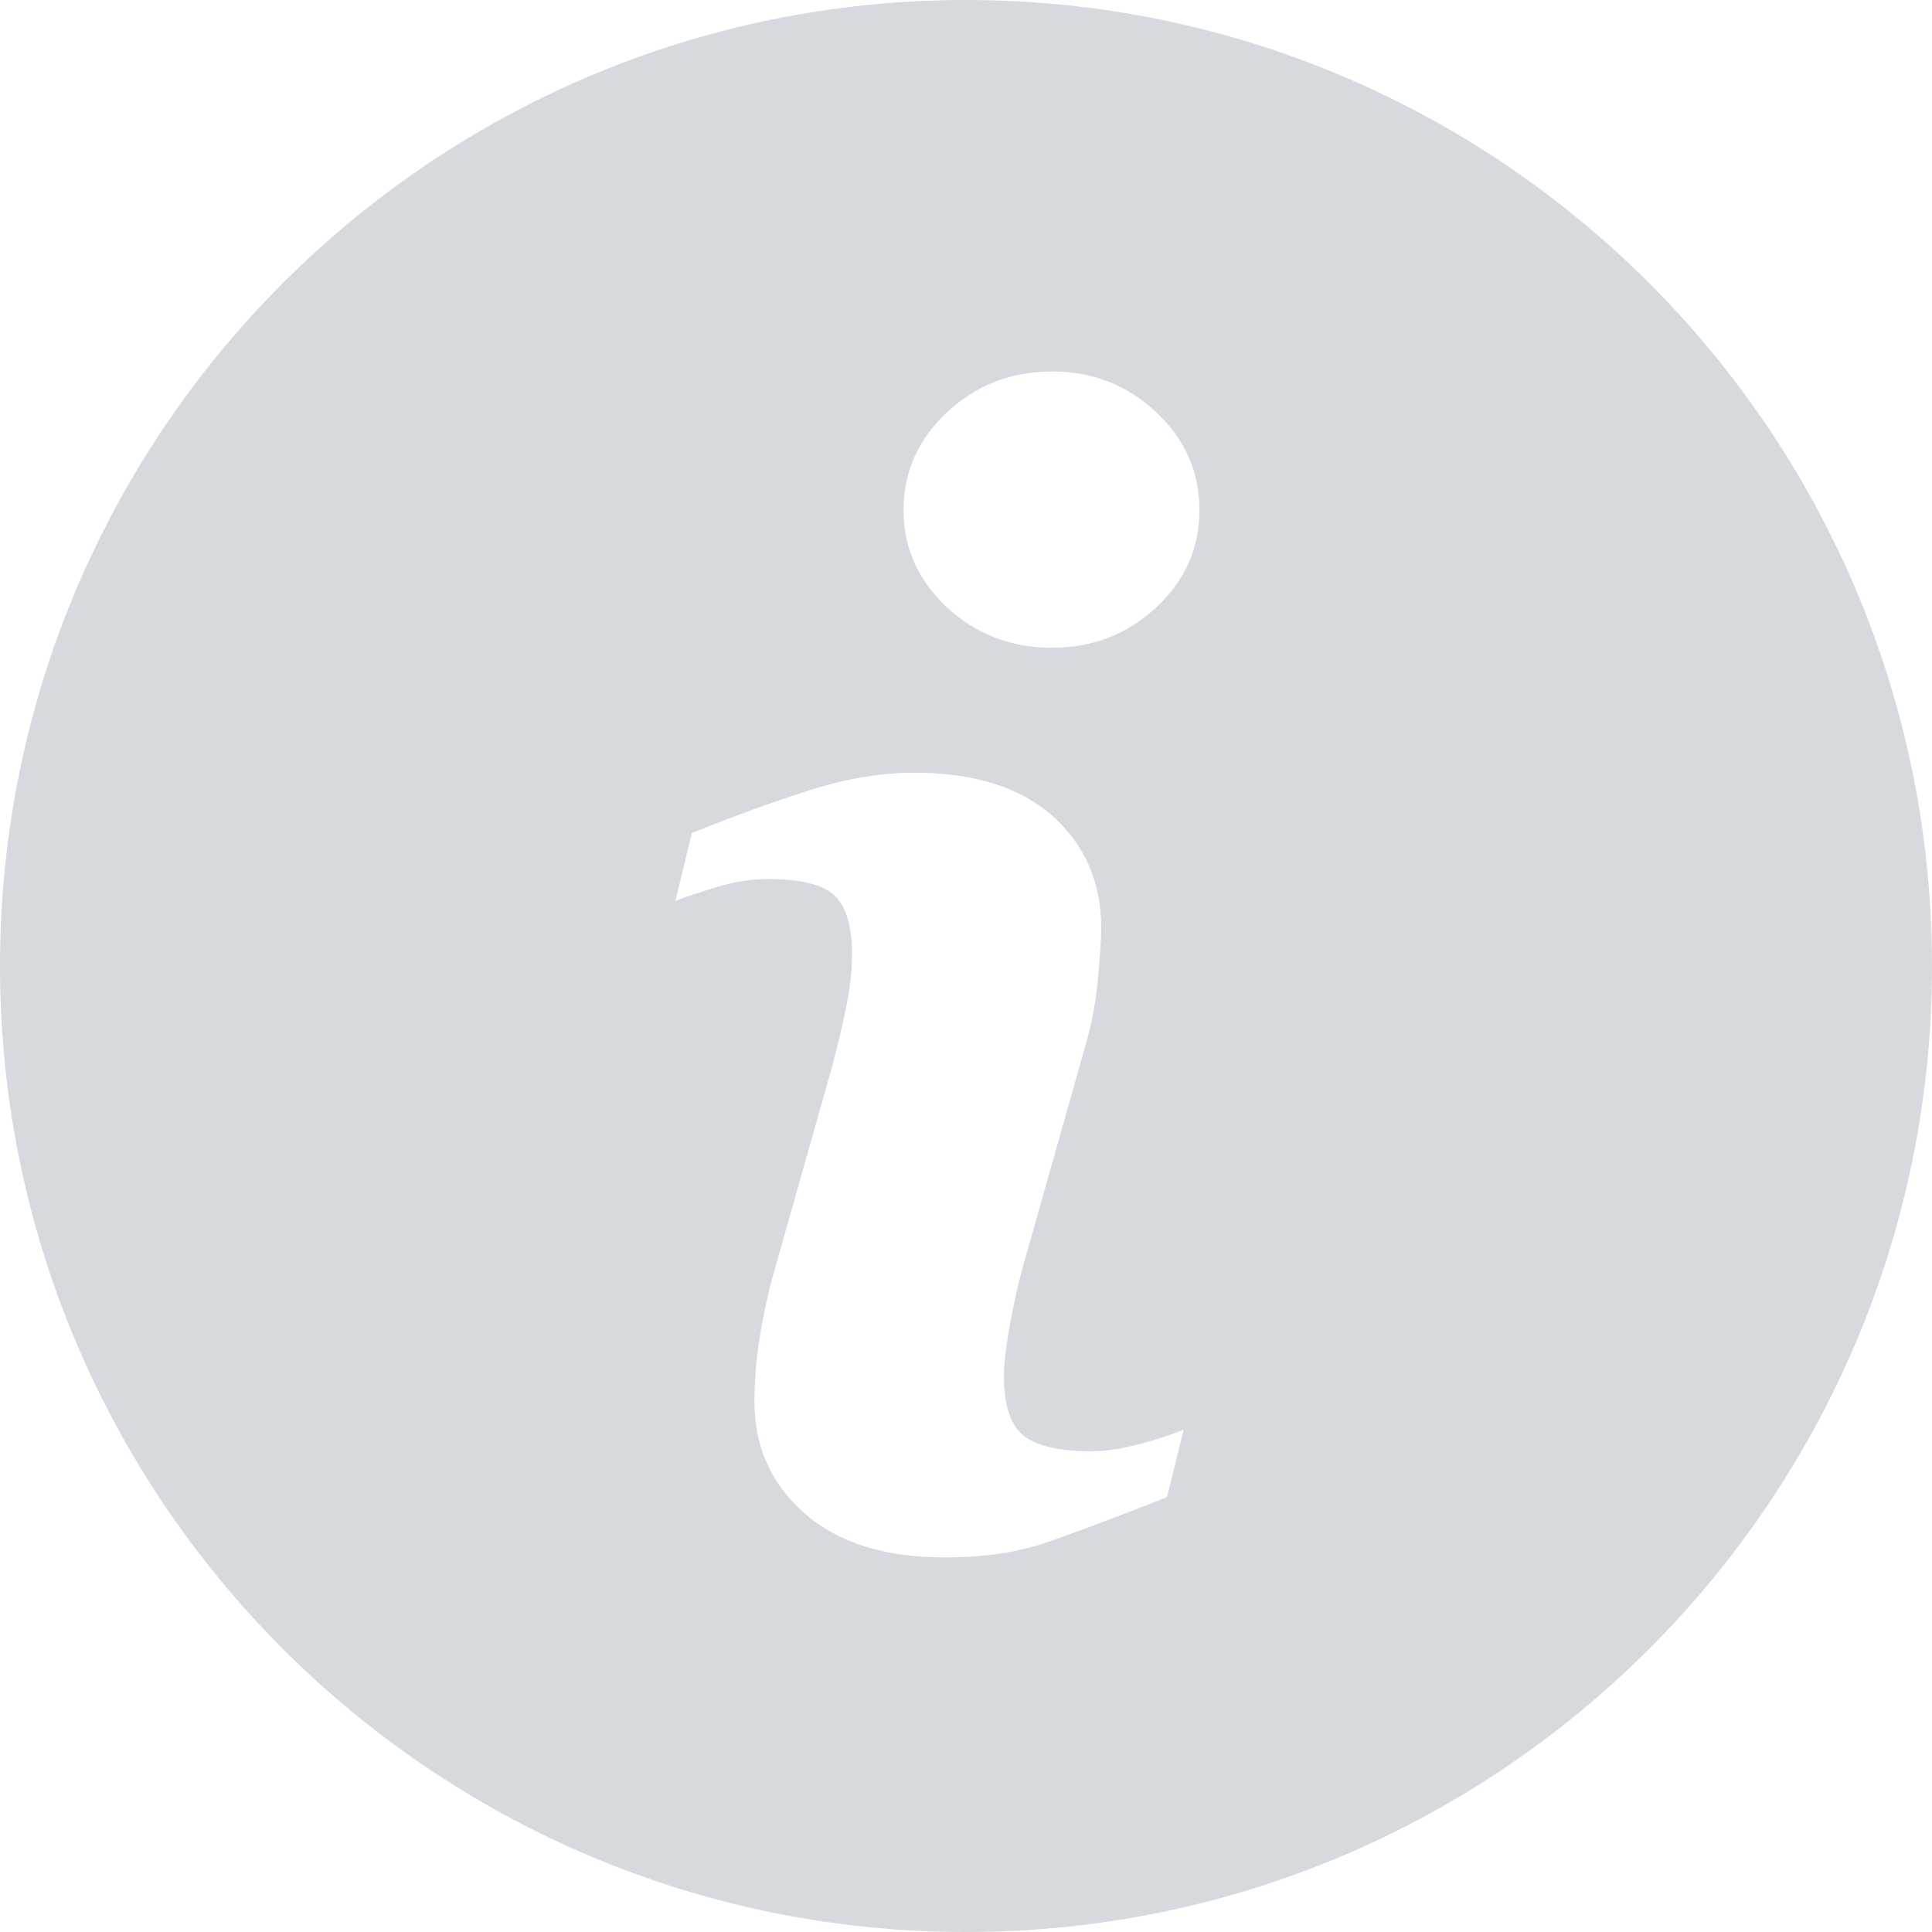
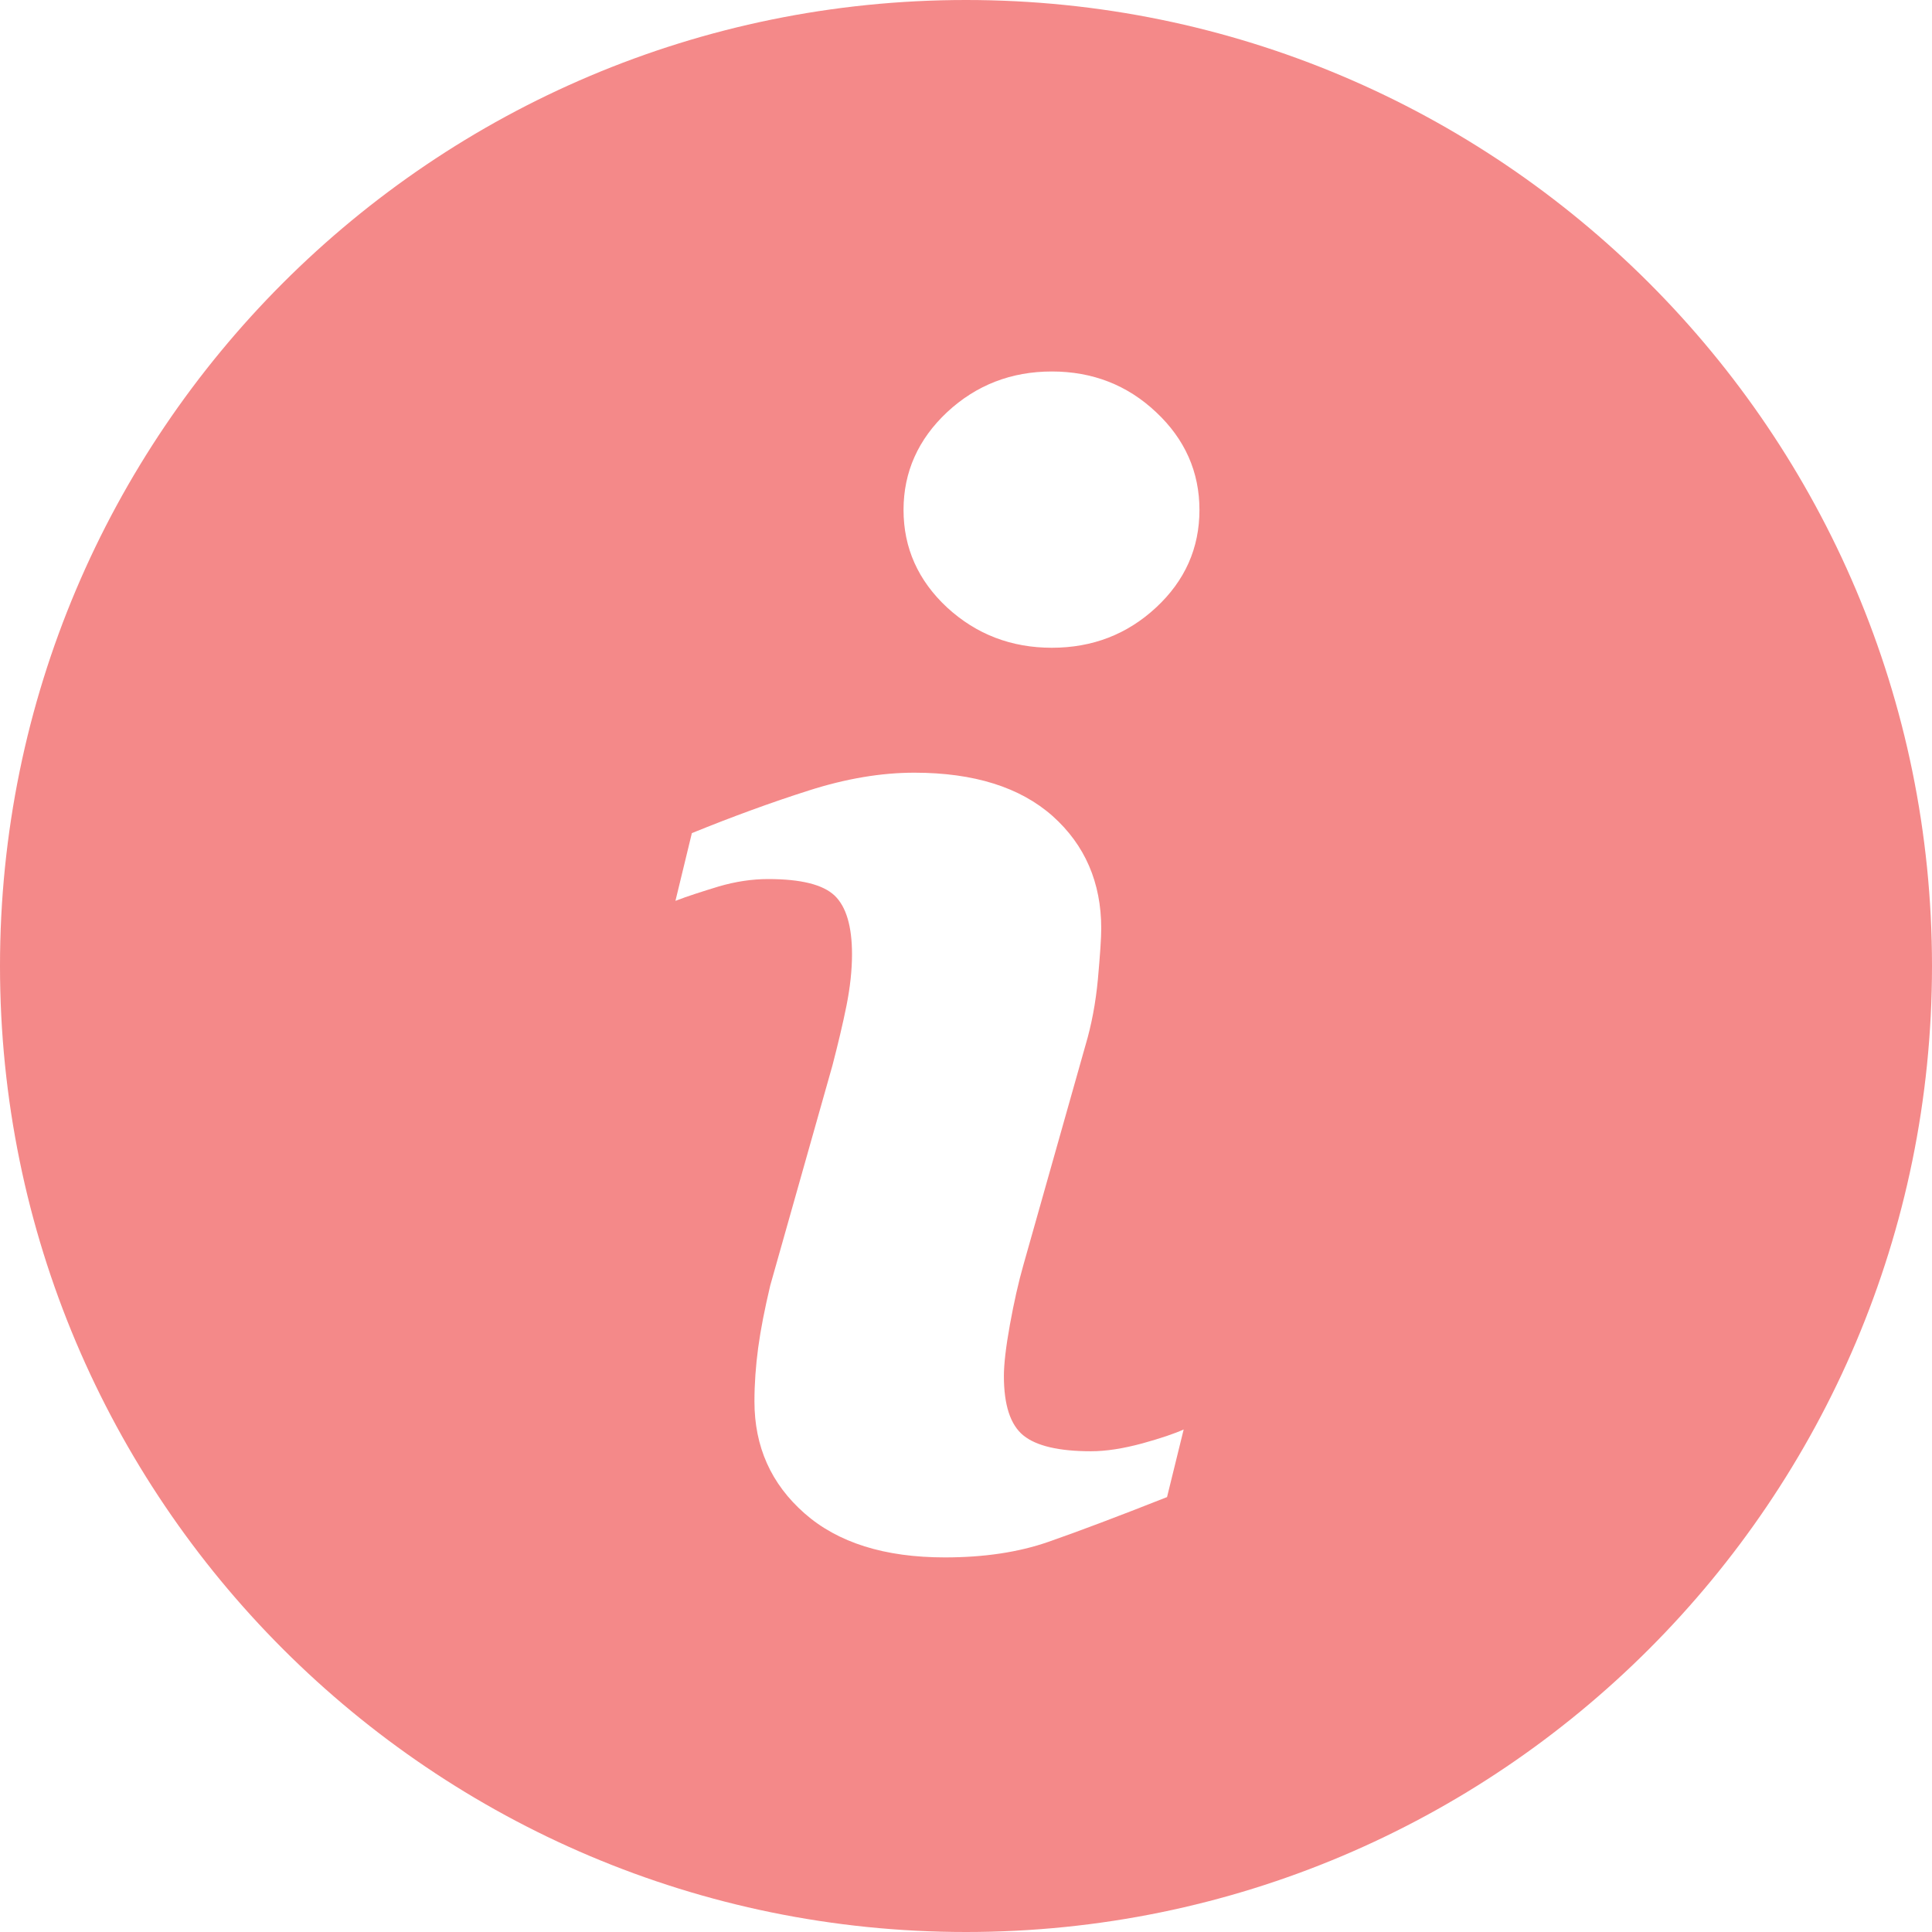
<svg xmlns="http://www.w3.org/2000/svg" width="18" height="18" viewBox="0 0 18 18" fill="none">
-   <path d="M9 0C4.03 0 0 4.03 0 9C0 13.97 4.03 18 9 18C13.97 18 18 13.97 18 9C18 4.03 13.97 0 9 0ZM10.873 13.948C10.41 14.131 10.041 14.27 9.765 14.366C9.489 14.462 9.168 14.51 8.803 14.51C8.242 14.51 7.806 14.373 7.495 14.099C7.184 13.825 7.029 13.479 7.029 13.057C7.029 12.894 7.041 12.726 7.064 12.555C7.087 12.385 7.125 12.193 7.176 11.977L7.755 9.929C7.806 9.733 7.851 9.546 7.886 9.372C7.921 9.197 7.938 9.036 7.938 8.89C7.938 8.629 7.883 8.446 7.776 8.344C7.667 8.241 7.462 8.19 7.157 8.19C7.007 8.19 6.853 8.213 6.696 8.259C6.539 8.307 6.404 8.35 6.293 8.393L6.446 7.762C6.825 7.608 7.189 7.475 7.535 7.365C7.882 7.254 8.21 7.199 8.518 7.199C9.075 7.199 9.505 7.335 9.807 7.603C10.108 7.872 10.26 8.222 10.26 8.651C10.26 8.741 10.249 8.898 10.229 9.122C10.208 9.346 10.169 9.551 10.113 9.739L9.536 11.781C9.489 11.945 9.447 12.133 9.409 12.342C9.371 12.552 9.353 12.712 9.353 12.819C9.353 13.09 9.413 13.275 9.535 13.374C9.656 13.472 9.867 13.521 10.165 13.521C10.306 13.521 10.464 13.496 10.642 13.448C10.819 13.399 10.947 13.355 11.028 13.318L10.873 13.948ZM10.771 5.66C10.502 5.91 10.178 6.035 9.8 6.035C9.422 6.035 9.096 5.91 8.824 5.66C8.555 5.41 8.418 5.106 8.418 4.751C8.418 4.397 8.555 4.092 8.824 3.84C9.096 3.587 9.422 3.461 9.8 3.461C10.178 3.461 10.503 3.587 10.771 3.84C11.04 4.092 11.175 4.397 11.175 4.751C11.175 5.107 11.04 5.41 10.771 5.66Z" fill="#D6DADE" />
+   <path d="M9 0C4.03 0 0 4.03 0 9C0 13.97 4.03 18 9 18C13.97 18 18 13.97 18 9C18 4.03 13.97 0 9 0ZM10.873 13.948C10.41 14.131 10.041 14.27 9.765 14.366C9.489 14.462 9.168 14.51 8.803 14.51C8.242 14.51 7.806 14.373 7.495 14.099C7.184 13.825 7.029 13.479 7.029 13.057C7.029 12.894 7.041 12.726 7.064 12.555C7.087 12.385 7.125 12.193 7.176 11.977L7.755 9.929C7.806 9.733 7.851 9.546 7.886 9.372C7.921 9.197 7.938 9.036 7.938 8.89C7.938 8.629 7.883 8.446 7.776 8.344C7.667 8.241 7.462 8.19 7.157 8.19C7.007 8.19 6.853 8.213 6.696 8.259C6.539 8.307 6.404 8.35 6.293 8.393L6.446 7.762C6.825 7.608 7.189 7.475 7.535 7.365C7.882 7.254 8.21 7.199 8.518 7.199C9.075 7.199 9.505 7.335 9.807 7.603C10.108 7.872 10.26 8.222 10.26 8.651C10.26 8.741 10.249 8.898 10.229 9.122C10.208 9.346 10.169 9.551 10.113 9.739L9.536 11.781C9.489 11.945 9.447 12.133 9.409 12.342C9.371 12.552 9.353 12.712 9.353 12.819C9.353 13.09 9.413 13.275 9.535 13.374C9.656 13.472 9.867 13.521 10.165 13.521C10.306 13.521 10.464 13.496 10.642 13.448C10.819 13.399 10.947 13.355 11.028 13.318L10.873 13.948ZM10.771 5.66C10.502 5.91 10.178 6.035 9.8 6.035C9.422 6.035 9.096 5.91 8.824 5.66C8.555 5.41 8.418 5.106 8.418 4.751C8.418 4.397 8.555 4.092 8.824 3.84C9.096 3.587 9.422 3.461 9.8 3.461C10.178 3.461 10.503 3.587 10.771 3.84C11.04 4.092 11.175 4.397 11.175 4.751C11.175 5.107 11.04 5.41 10.771 5.66Z" fill="#F48989" />
</svg>
